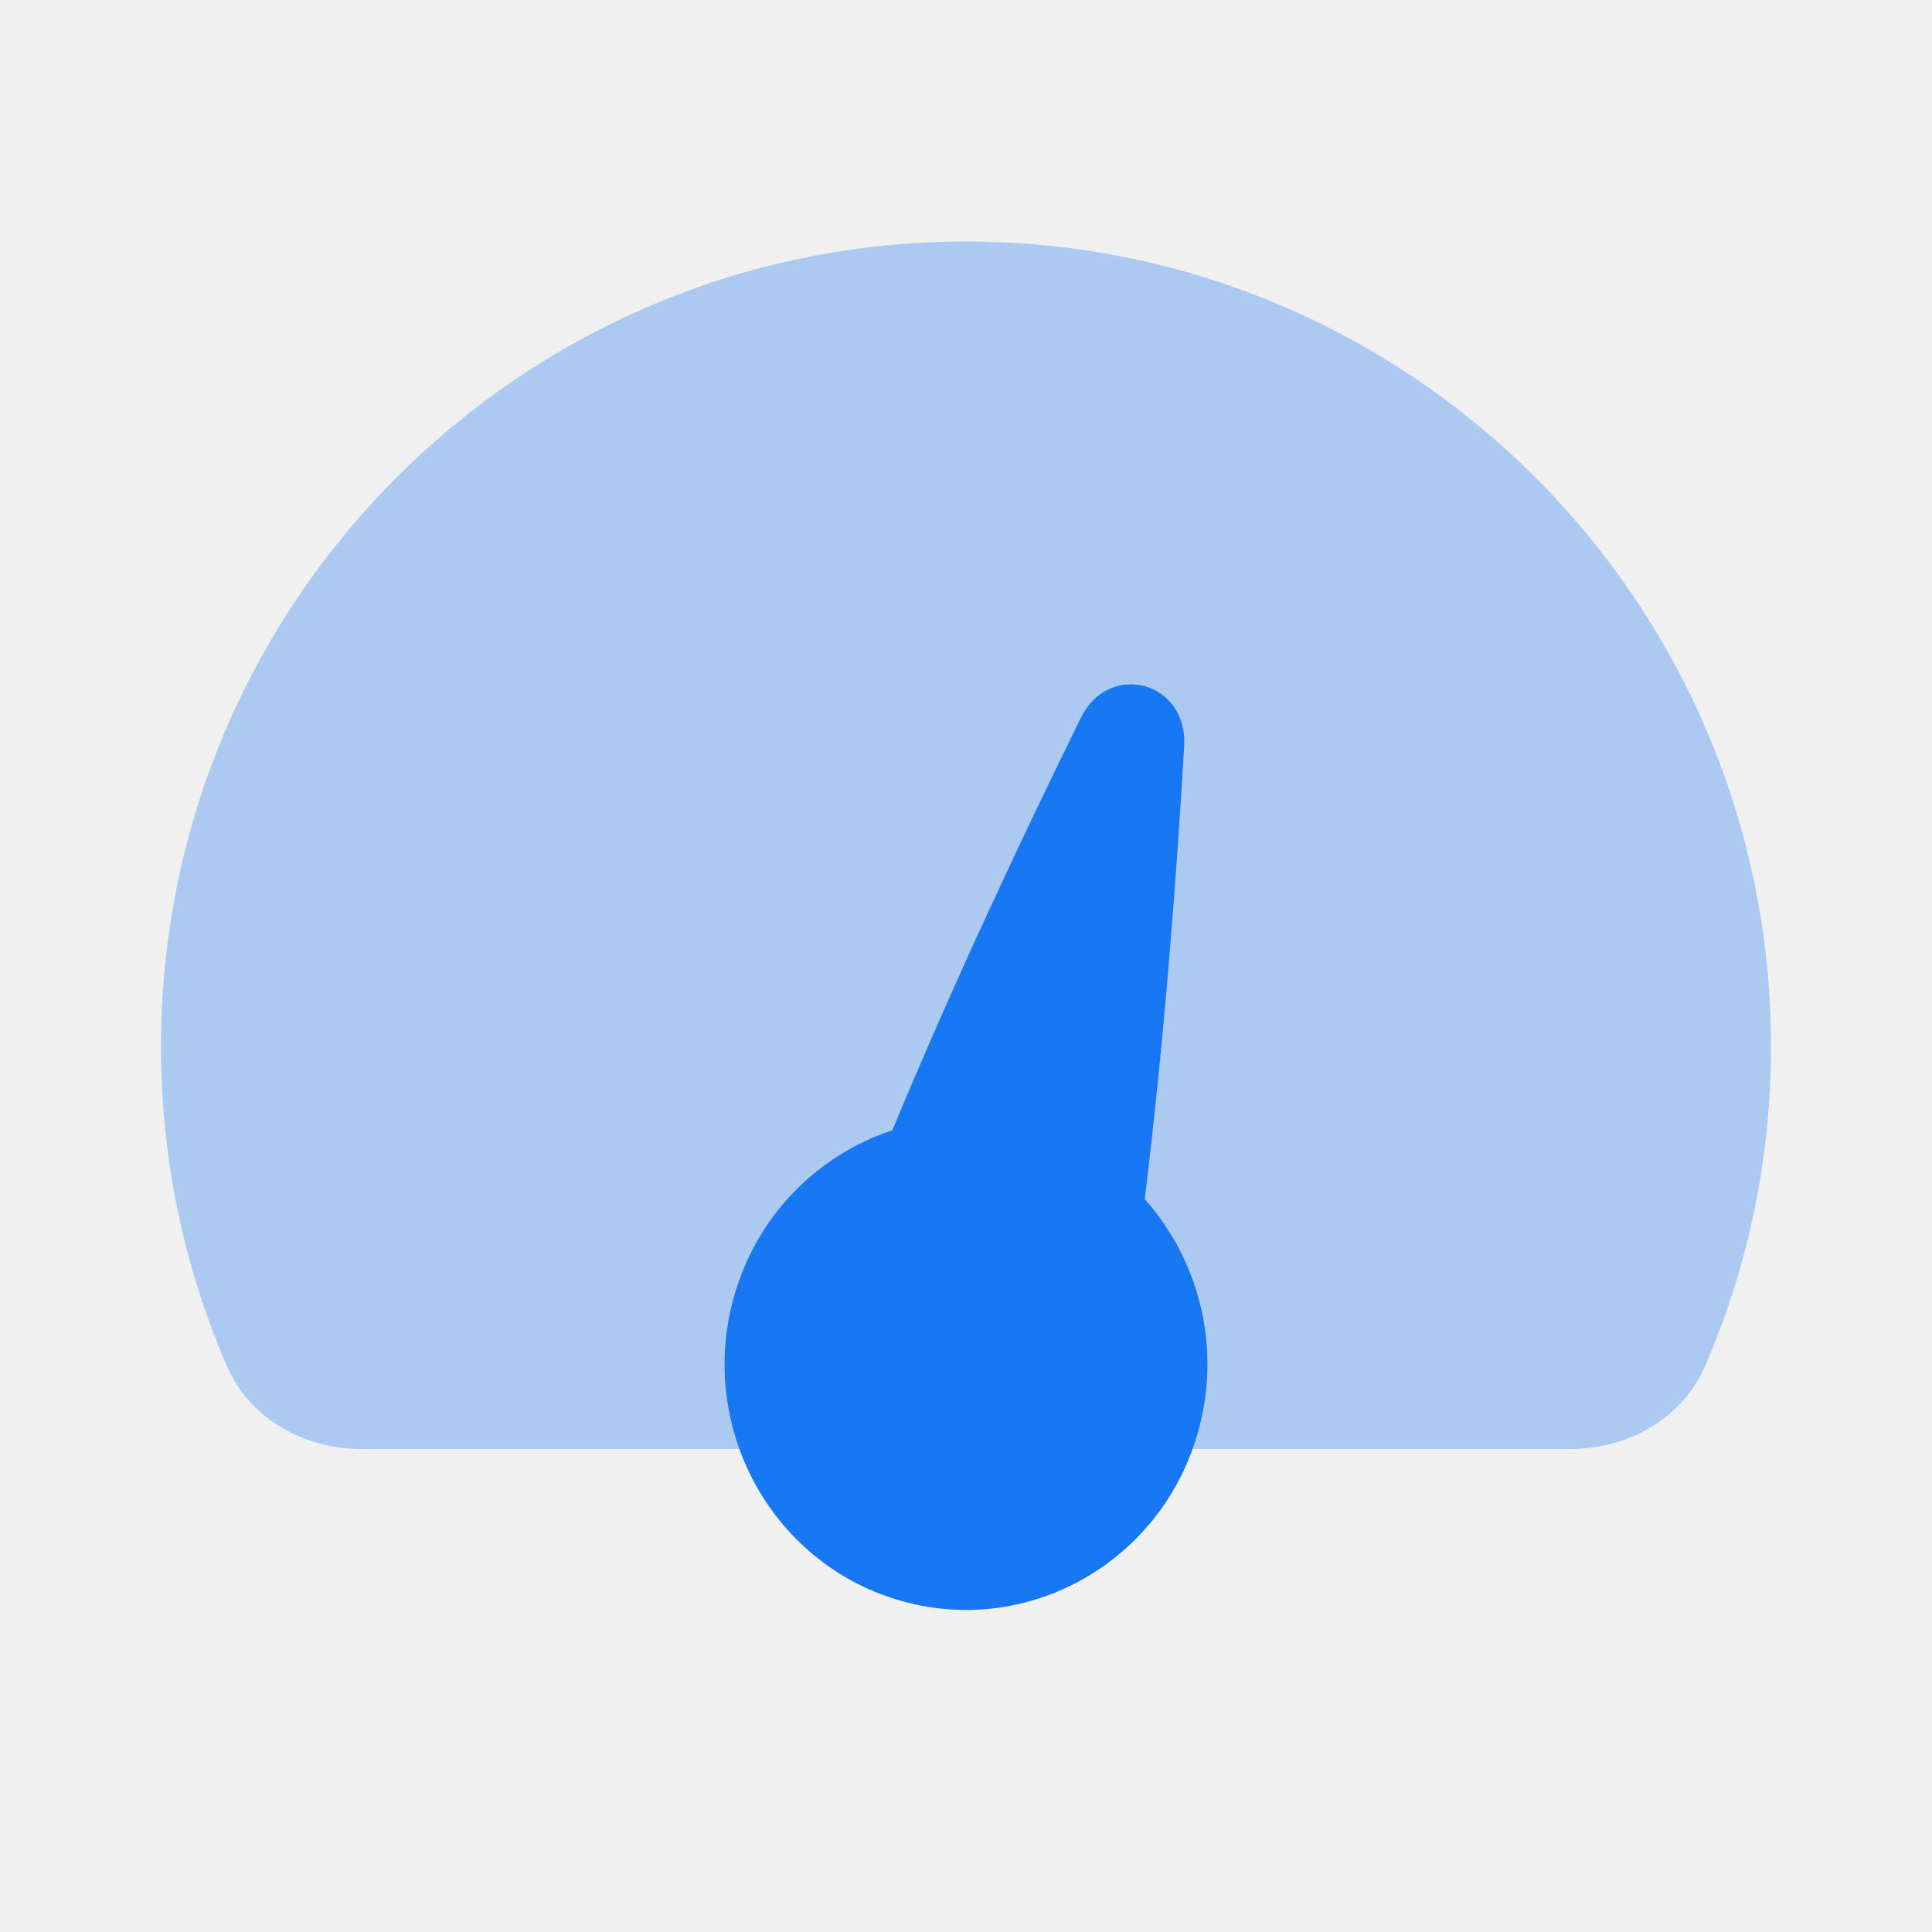
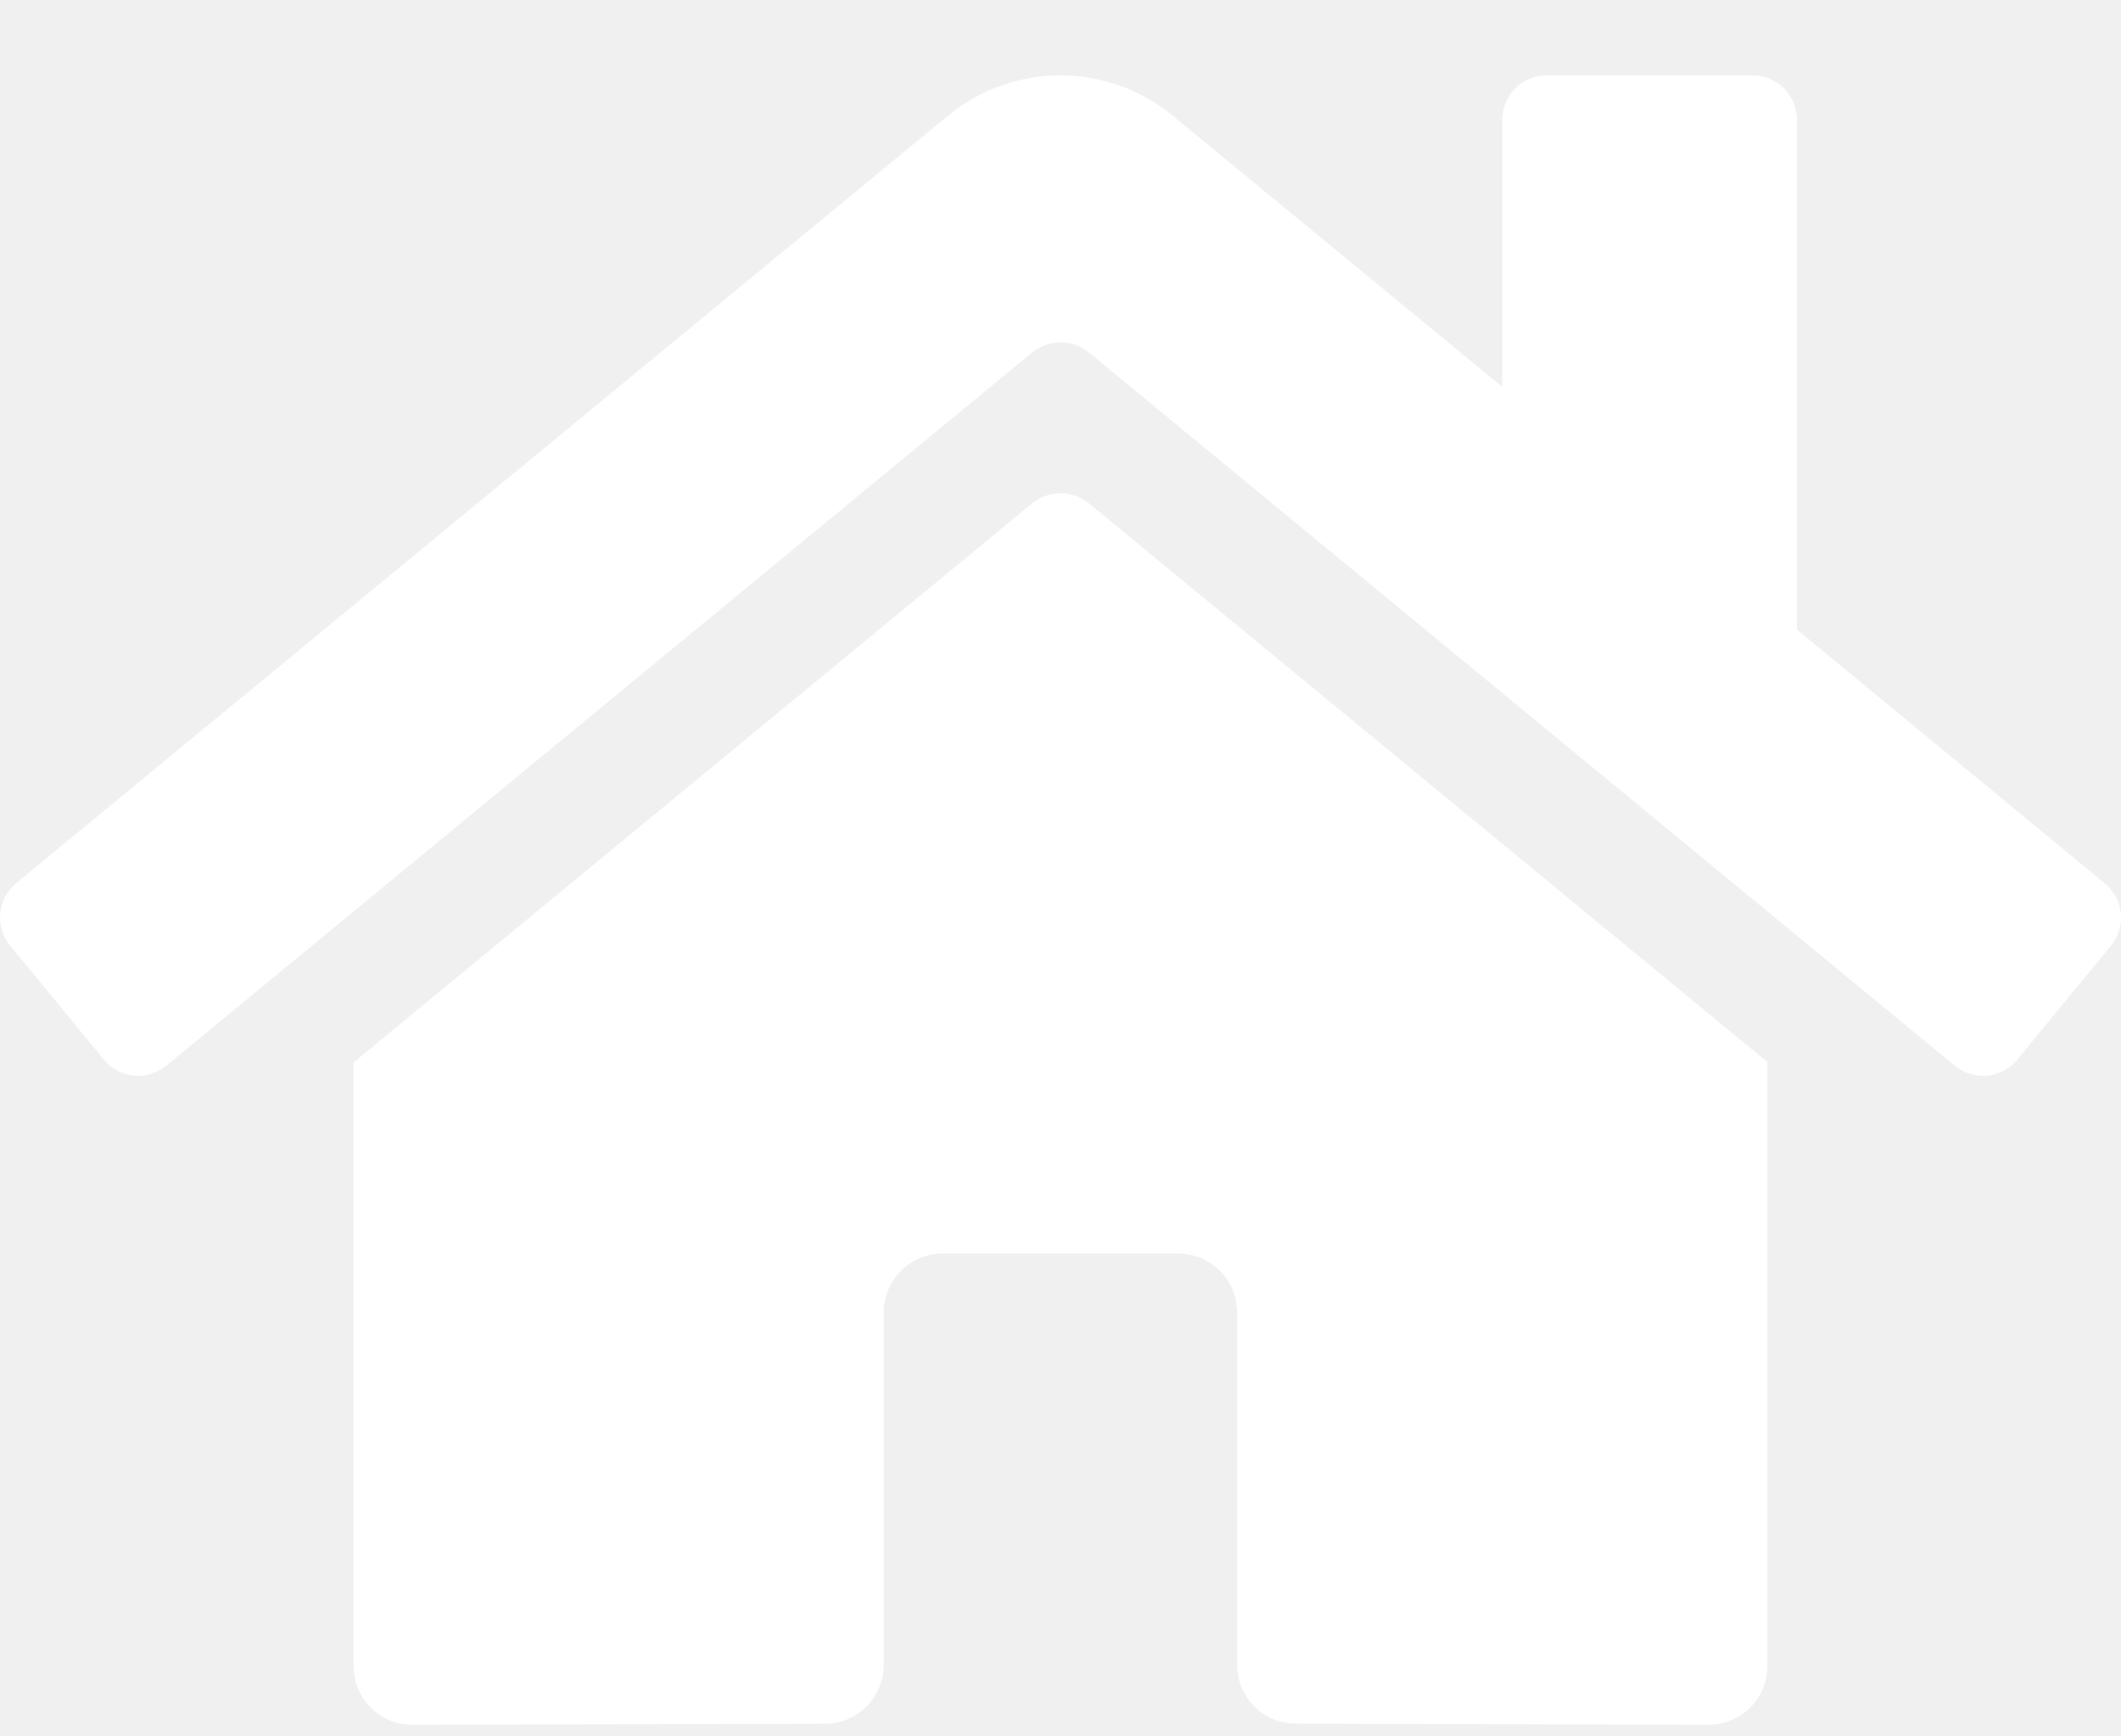
- <svg xmlns="http://www.w3.org/2000/svg" width="24" height="24" viewBox="0 0 24 24" fill="none">
-   <path opacity="0.32" d="M21.181 16.97C20.897 17.625 20.223 18 19.509 18H14.815C14.846 17.915 14.873 17.827 14.897 17.737C15.171 16.697 14.883 15.639 14.221 14.896C14.465 12.909 14.618 10.873 14.711 9.265C14.757 8.467 13.78 8.201 13.427 8.915C12.718 10.355 11.849 12.196 11.084 14.041C10.147 14.348 9.377 15.118 9.103 16.158C8.936 16.79 8.978 17.429 9.185 18H4.491C3.777 18 3.103 17.625 2.819 16.97C2.292 15.753 2 14.411 2 13C2 7.477 6.477 3 12 3C17.523 3 22 7.477 22 13C22 14.411 21.708 15.753 21.181 16.97Z" fill="#1877F2" />
-   <path d="M14.711 9.265C14.757 8.467 13.78 8.201 13.427 8.915C12.718 10.355 11.849 12.196 11.084 14.041C10.147 14.348 9.377 15.118 9.103 16.158C8.674 17.786 9.624 19.459 11.224 19.895C12.824 20.331 14.468 19.365 14.897 17.737C15.171 16.697 14.883 15.639 14.221 14.896C14.465 12.909 14.618 10.873 14.711 9.265Z" fill="#1877F2" />
+ <svg xmlns="http://www.w3.org/2000/svg" width="22" height="18" viewBox="0 0 22 18" fill="none">
+   <path d="M10.708 5.219L3.667 11.019V17.278C3.667 17.44 3.731 17.596 3.846 17.71C3.961 17.825 4.116 17.889 4.278 17.889L8.558 17.878C8.719 17.877 8.874 17.812 8.988 17.698C9.102 17.584 9.166 17.428 9.166 17.267V13.612C9.166 13.45 9.23 13.294 9.345 13.18C9.459 13.065 9.615 13.001 9.777 13.001H12.221C12.383 13.001 12.539 13.065 12.653 13.18C12.768 13.294 12.832 13.45 12.832 13.612V17.264C12.832 17.345 12.848 17.424 12.878 17.499C12.909 17.573 12.954 17.641 13.011 17.698C13.067 17.755 13.135 17.8 13.209 17.831C13.283 17.861 13.363 17.877 13.443 17.877L17.721 17.889C17.884 17.889 18.039 17.825 18.154 17.71C18.268 17.596 18.332 17.44 18.332 17.278V11.015L11.293 5.219C11.21 5.153 11.107 5.116 11.001 5.116C10.894 5.116 10.791 5.153 10.708 5.219ZM21.831 9.161L18.638 6.529V1.24C18.638 1.118 18.59 1.001 18.504 0.915C18.418 0.83 18.301 0.781 18.18 0.781H16.041C15.919 0.781 15.803 0.83 15.717 0.915C15.631 1.001 15.583 1.118 15.583 1.24V4.013L12.163 1.199C11.835 0.929 11.424 0.782 10.999 0.782C10.574 0.782 10.162 0.929 9.834 1.199L0.166 9.161C0.12 9.2 0.082 9.247 0.053 9.3C0.025 9.353 0.008 9.411 0.002 9.471C-0.004 9.531 0.003 9.592 0.02 9.649C0.038 9.707 0.067 9.76 0.105 9.807L1.079 10.991C1.117 11.037 1.164 11.076 1.218 11.104C1.271 11.132 1.329 11.15 1.389 11.156C1.449 11.162 1.51 11.155 1.567 11.138C1.625 11.12 1.678 11.091 1.725 11.053L10.708 3.654C10.791 3.587 10.894 3.551 11.001 3.551C11.107 3.551 11.21 3.587 11.293 3.654L20.276 11.053C20.323 11.091 20.376 11.12 20.434 11.138C20.491 11.155 20.552 11.162 20.612 11.156C20.672 11.15 20.73 11.133 20.783 11.105C20.836 11.077 20.884 11.038 20.922 10.992L21.896 9.808C21.934 9.761 21.963 9.707 21.98 9.65C21.998 9.592 22.004 9.531 21.998 9.471C21.992 9.411 21.974 9.353 21.945 9.299C21.916 9.246 21.878 9.199 21.831 9.161Z" fill="white" />
</svg>
